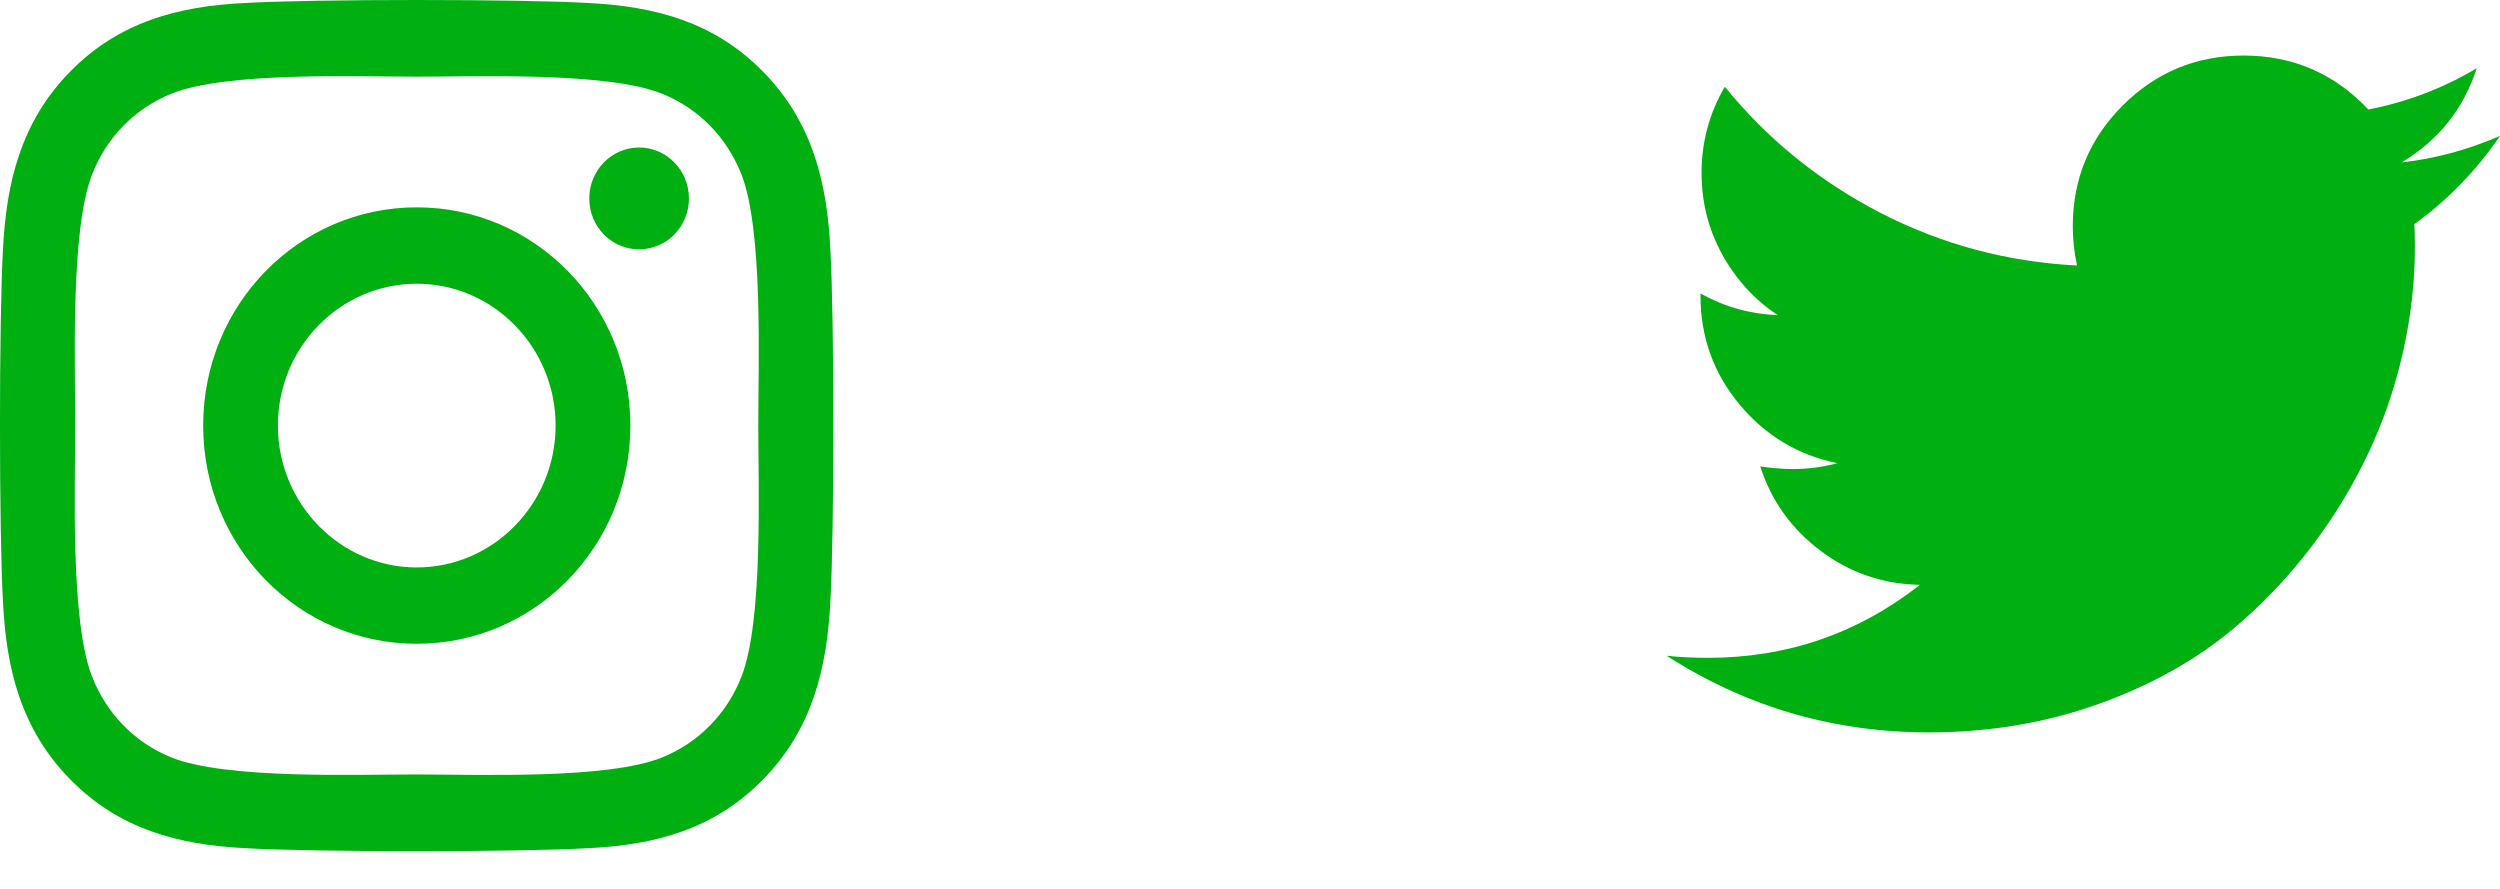
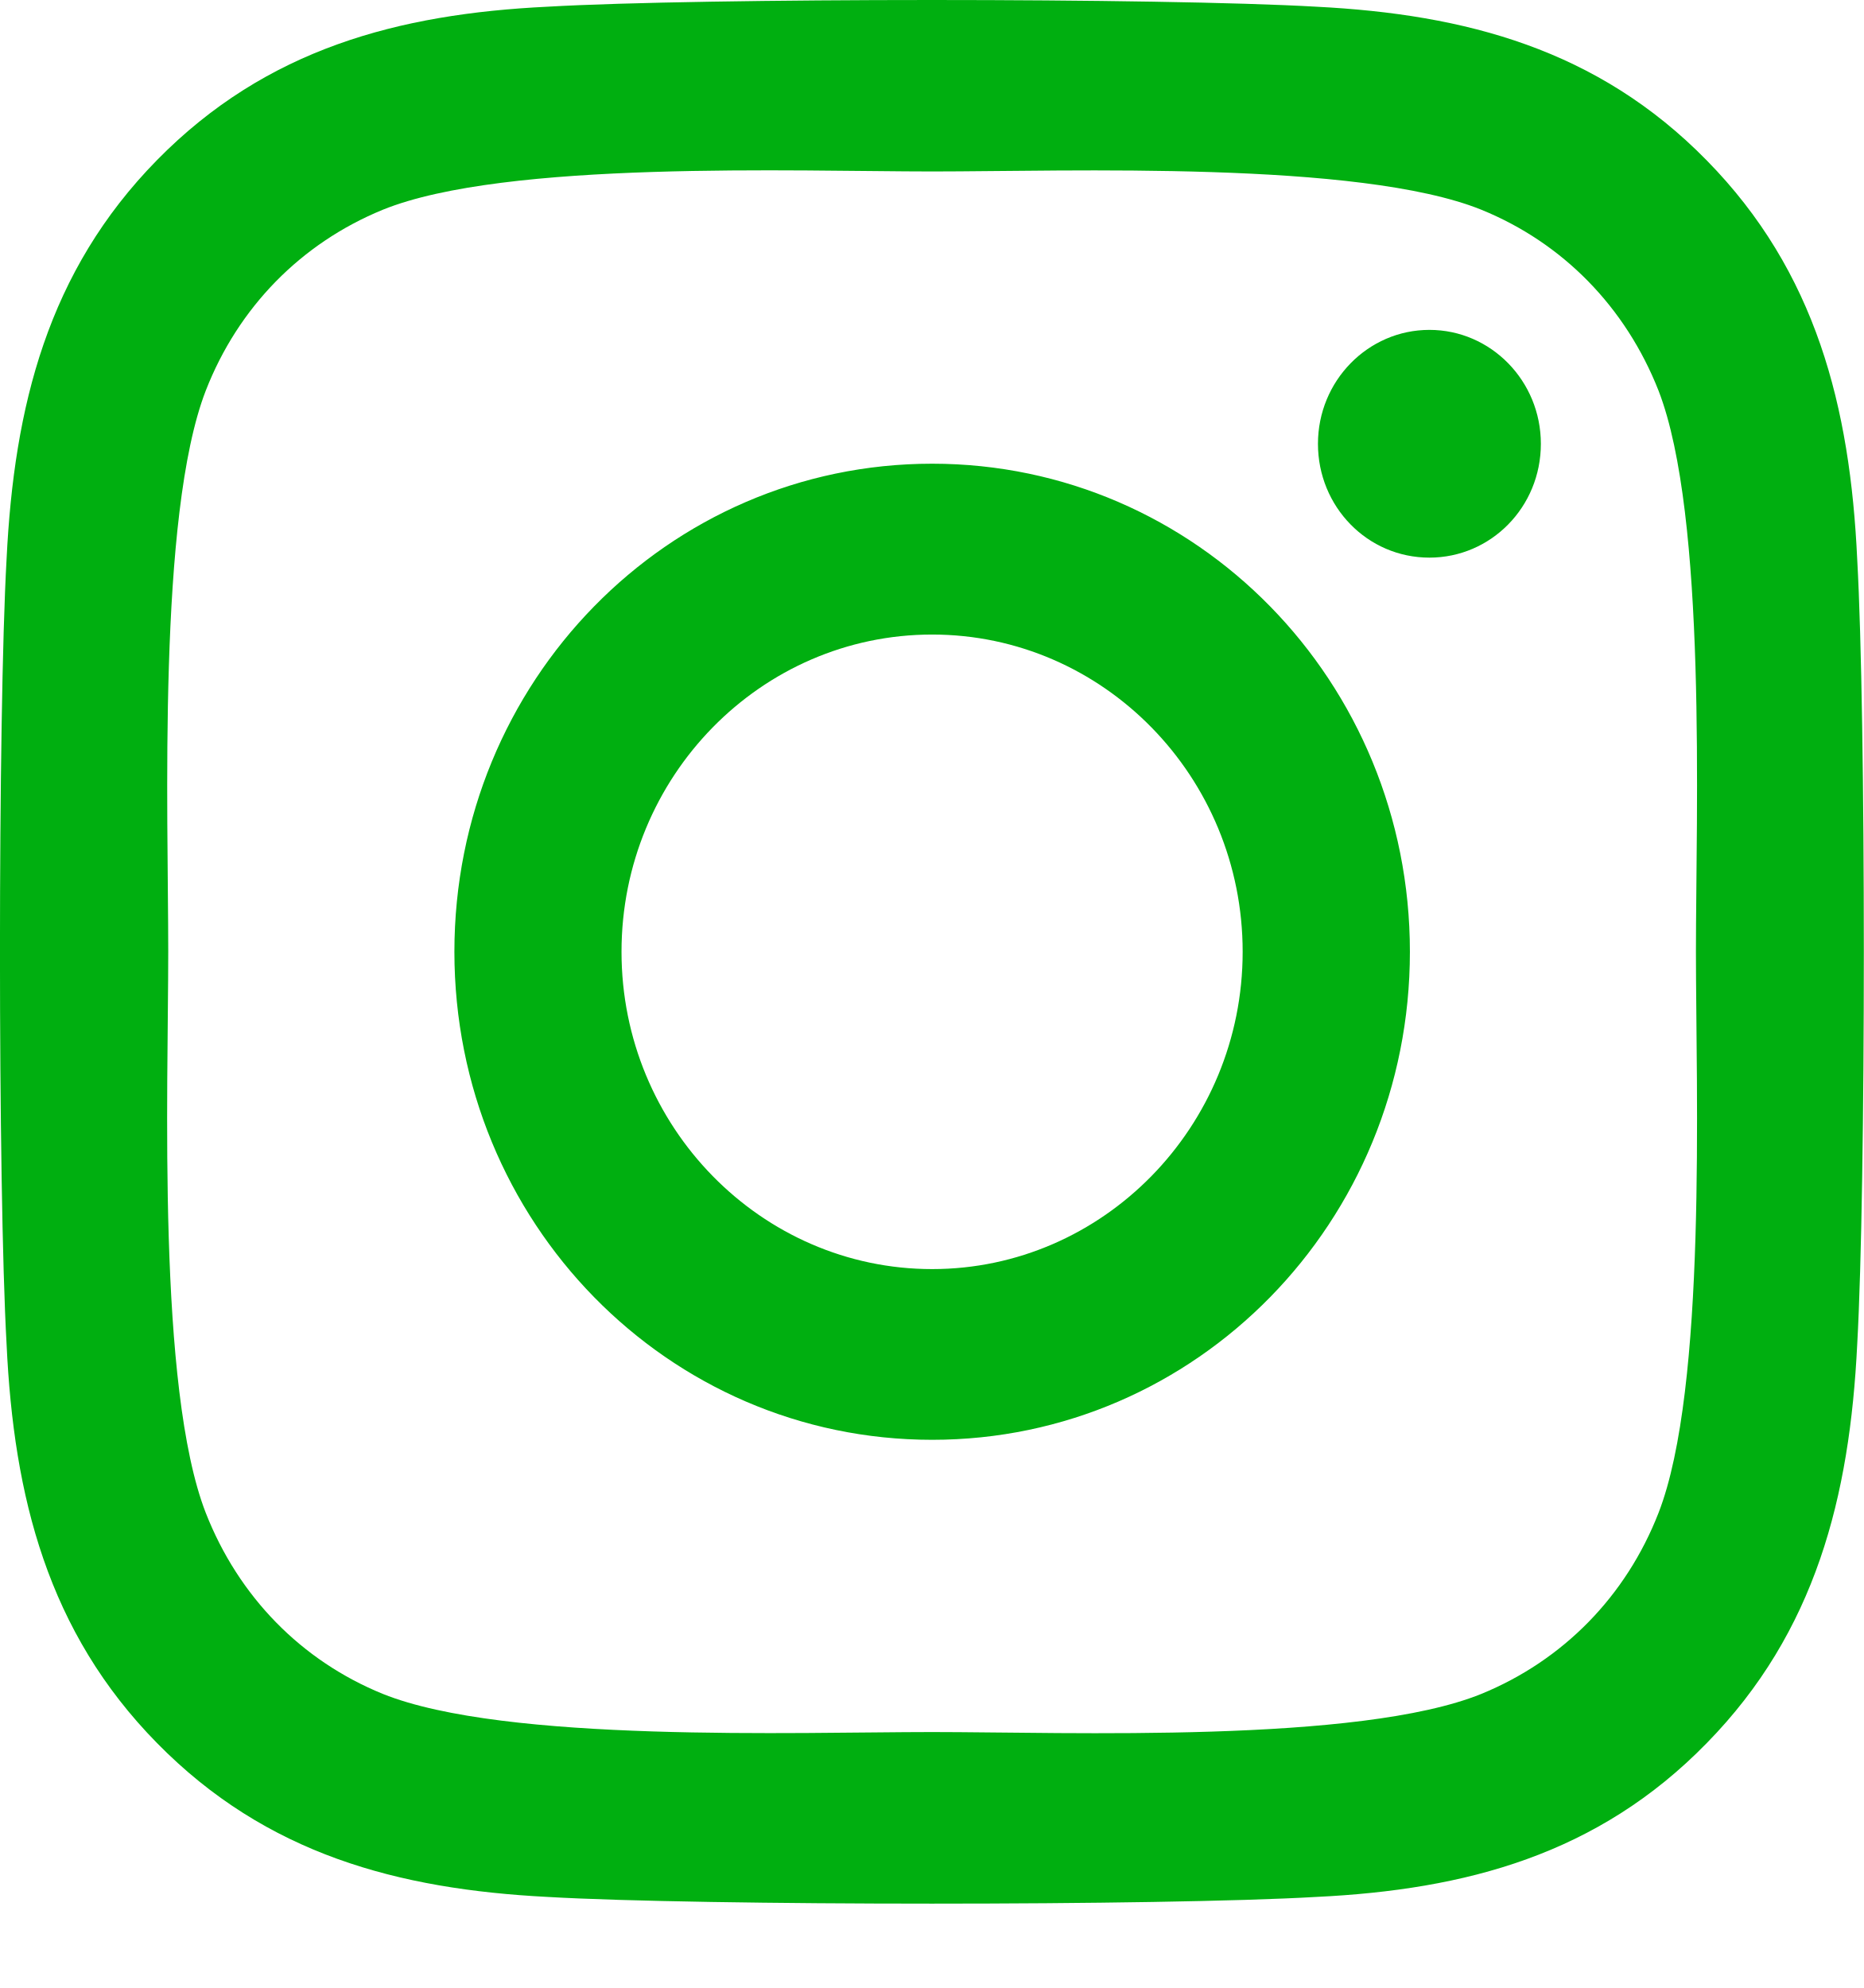
- <svg xmlns="http://www.w3.org/2000/svg" width="45px" height="16px" viewBox="0 0 45 16" version="1.1">
-   <g id="Assets" stroke="none" stroke-width="1" fill="none" fill-rule="evenodd">
-     <path d="M7.502,3.732 C5.373,3.732 3.657,5.486 3.657,7.66 C3.657,9.835 5.373,11.588 7.502,11.588 C9.63,11.588 11.347,9.835 11.347,7.66 C11.347,5.486 9.63,3.732 7.502,3.732 Z M7.502,10.214 C6.126,10.214 5.002,9.069 5.002,7.66 C5.002,6.252 6.123,5.107 7.502,5.107 C8.88,5.107 10.001,6.252 10.001,7.66 C10.001,9.069 8.877,10.214 7.502,10.214 Z M12.401,3.572 C12.401,3.066 11.999,2.655 11.504,2.655 C11.009,2.655 10.607,3.066 10.607,3.572 C10.607,4.078 11.005,4.488 11.504,4.488 C11.999,4.488 12.401,4.081 12.401,3.572 Z M14.947,4.502 C14.89,3.274 14.616,2.187 13.736,1.291 C12.859,0.396 11.795,0.115 10.594,0.054 C9.356,-0.018 5.644,-0.018 4.406,0.054 C3.208,0.112 2.144,0.392 1.264,1.288 C0.384,2.184 0.113,3.271 0.053,4.498 C-0.018,5.763 -0.018,9.554 0.053,10.819 C0.11,12.046 0.384,13.134 1.264,14.029 C2.144,14.925 3.205,15.205 4.406,15.267 C5.644,15.339 9.356,15.339 10.594,15.267 C11.795,15.209 12.859,14.928 13.736,14.029 C14.613,13.134 14.887,12.046 14.947,10.819 C15.018,9.554 15.018,5.766 14.947,4.502 Z M13.348,12.176 C13.087,12.846 12.581,13.363 11.922,13.633 C10.935,14.033 8.593,13.94 7.502,13.94 C6.411,13.94 4.065,14.029 3.081,13.633 C2.425,13.366 1.92,12.85 1.656,12.176 C1.264,11.168 1.354,8.775 1.354,7.66 C1.354,6.546 1.267,4.149 1.656,3.144 C1.917,2.474 2.422,1.958 3.081,1.688 C4.068,1.288 6.411,1.38 7.502,1.38 C8.593,1.38 10.938,1.291 11.922,1.688 C12.578,1.955 13.083,2.471 13.348,3.144 C13.739,4.153 13.649,6.546 13.649,7.66 C13.649,8.775 13.739,11.171 13.348,12.176 Z M45,2.447 C44.575,3.069 44.061,3.598 43.458,4.036 C43.464,4.125 43.468,4.258 43.468,4.436 C43.468,5.261 43.347,6.084 43.106,6.906 C42.865,7.727 42.498,8.516 42.007,9.271 C41.515,10.026 40.93,10.694 40.251,11.274 C39.572,11.855 38.753,12.318 37.795,12.664 C36.837,13.01 35.812,13.183 34.721,13.183 C33.001,13.183 31.428,12.723 30,11.803 C30.222,11.828 30.47,11.841 30.742,11.841 C32.17,11.841 33.442,11.403 34.559,10.527 C33.893,10.515 33.296,10.31 32.77,9.913 C32.243,9.517 31.881,9.011 31.685,8.395 C31.894,8.427 32.088,8.443 32.265,8.443 C32.538,8.443 32.808,8.408 33.074,8.338 C32.364,8.192 31.775,7.839 31.309,7.277 C30.842,6.715 30.609,6.063 30.609,5.321 L30.609,5.283 C31.041,5.524 31.504,5.654 31.999,5.673 C31.58,5.394 31.247,5.029 30.999,4.579 C30.752,4.128 30.628,3.64 30.628,3.113 C30.628,2.555 30.768,2.037 31.047,1.562 C31.815,2.507 32.749,3.264 33.85,3.832 C34.951,4.399 36.129,4.715 37.386,4.779 C37.335,4.537 37.31,4.303 37.31,4.074 C37.31,3.224 37.609,2.499 38.209,1.899 C38.809,1.3 39.534,1 40.384,1 C41.272,1 42.021,1.324 42.63,1.971 C43.322,1.838 43.972,1.59 44.581,1.228 C44.346,1.958 43.896,2.523 43.23,2.923 C43.82,2.859 44.41,2.701 45,2.447 Z" id="ic_insta" fill="#00AF10" fill-rule="nonzero" />
+ <svg xmlns="http://www.w3.org/2000/svg" width="15px" height="16px" viewBox="0 0 15 16" version="1.1">
+   <g id="Page-1" stroke="none" stroke-width="1" fill="none" fill-rule="evenodd">
+     <g id="ic_insta" transform="translate(0, 0)" fill="#00AF10" fill-rule="nonzero">
+       <path d="M7.502,3.732 C5.373,3.732 3.657,5.486 3.657,7.66 C3.657,9.835 5.373,11.588 7.502,11.588 C9.63,11.588 11.347,9.835 11.347,7.66 C11.347,5.486 9.63,3.732 7.502,3.732 Z M7.502,10.214 C6.126,10.214 5.002,9.069 5.002,7.66 C5.002,6.252 6.123,5.107 7.502,5.107 C8.88,5.107 10.001,6.252 10.001,7.66 C10.001,9.069 8.877,10.214 7.502,10.214 Z M12.401,3.572 C12.401,3.066 11.999,2.655 11.504,2.655 C11.009,2.655 10.607,3.066 10.607,3.572 C10.607,4.078 11.005,4.488 11.504,4.488 C11.999,4.488 12.401,4.081 12.401,3.572 Z M14.947,4.502 C14.89,3.274 14.616,2.187 13.736,1.291 C12.859,0.396 11.795,0.115 10.594,0.054 C9.356,-0.018 5.644,-0.018 4.406,0.054 C3.208,0.112 2.144,0.392 1.264,1.288 C0.384,2.184 0.113,3.271 0.053,4.498 C-0.018,5.763 -0.018,9.554 0.053,10.819 C0.11,12.046 0.384,13.134 1.264,14.029 C2.144,14.925 3.205,15.205 4.406,15.267 C5.644,15.339 9.356,15.339 10.594,15.267 C11.795,15.209 12.859,14.928 13.736,14.029 C14.613,13.134 14.887,12.046 14.947,10.819 C15.018,9.554 15.018,5.766 14.947,4.502 Z M13.348,12.176 C13.087,12.846 12.581,13.363 11.922,13.633 C10.935,14.033 8.593,13.94 7.502,13.94 C6.411,13.94 4.065,14.029 3.081,13.633 C2.425,13.366 1.92,12.85 1.656,12.176 C1.264,11.168 1.354,8.775 1.354,7.66 C1.354,6.546 1.267,4.149 1.656,3.144 C1.917,2.474 2.422,1.958 3.081,1.688 C4.068,1.288 6.411,1.38 7.502,1.38 C8.593,1.38 10.938,1.291 11.922,1.688 C12.578,1.955 13.083,2.471 13.348,3.144 C13.739,4.153 13.649,6.546 13.649,7.66 C13.649,8.775 13.739,11.171 13.348,12.176 Z" />
+     </g>
  </g>
</svg>
